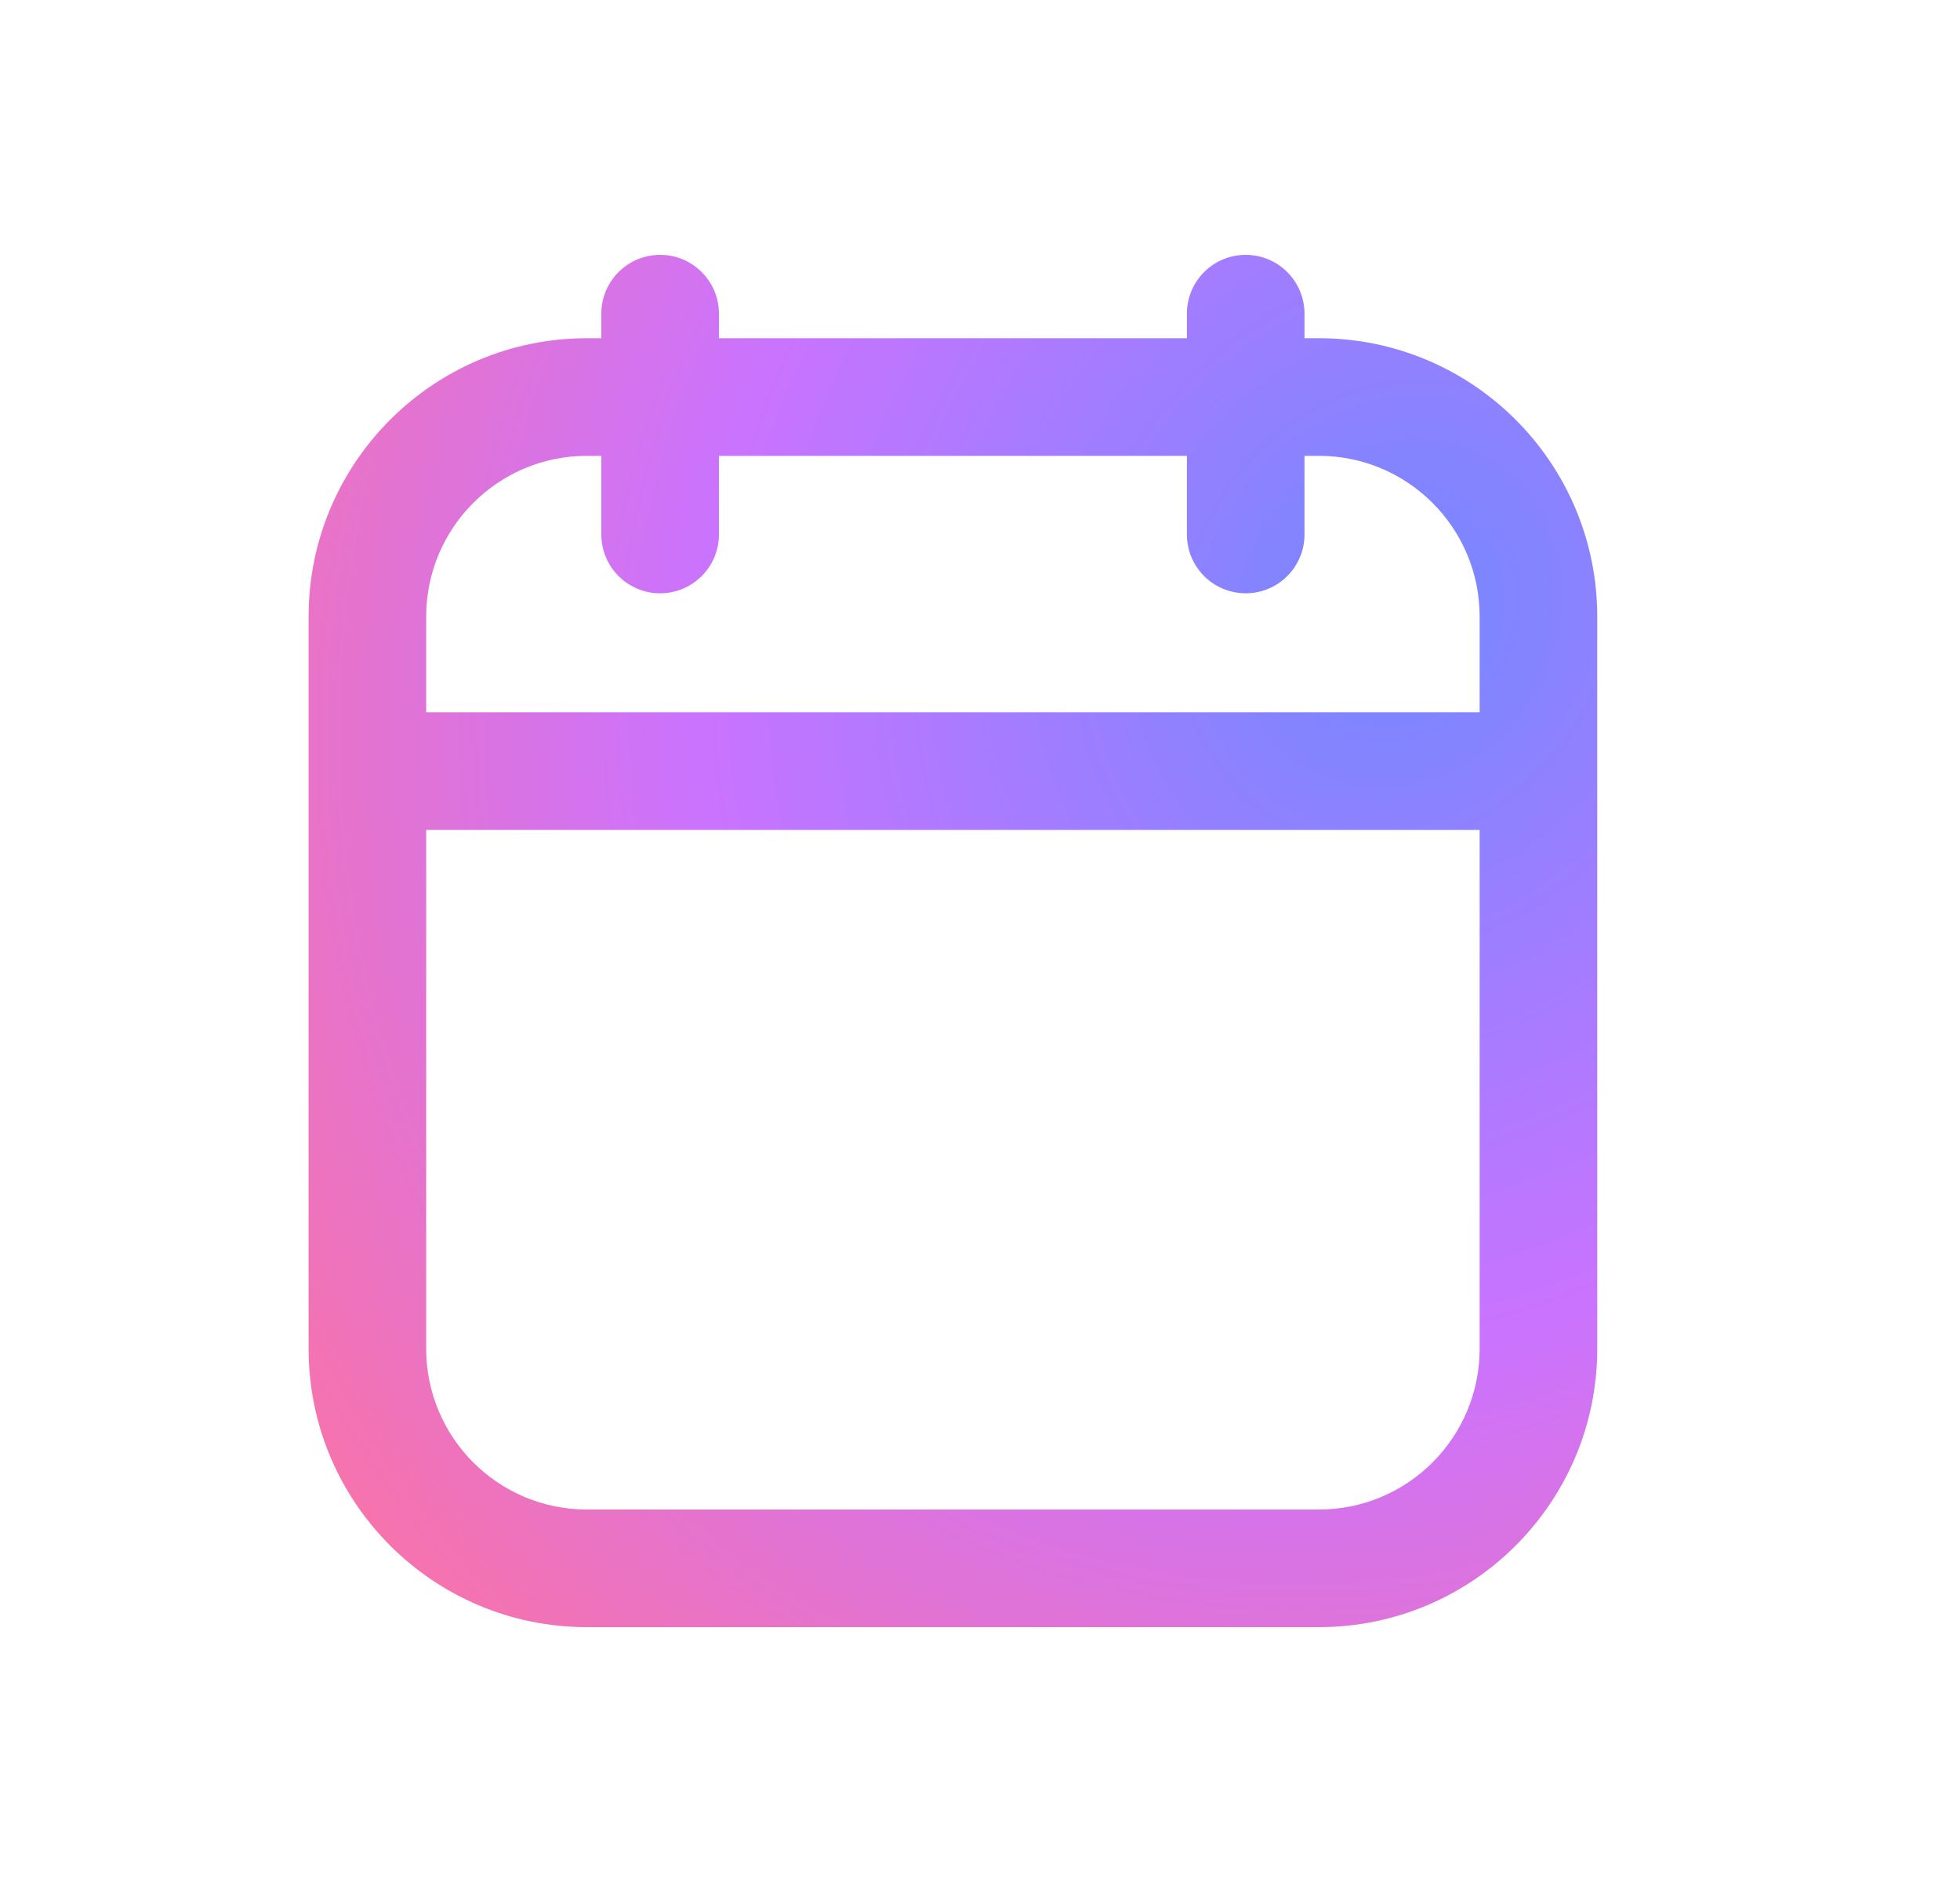
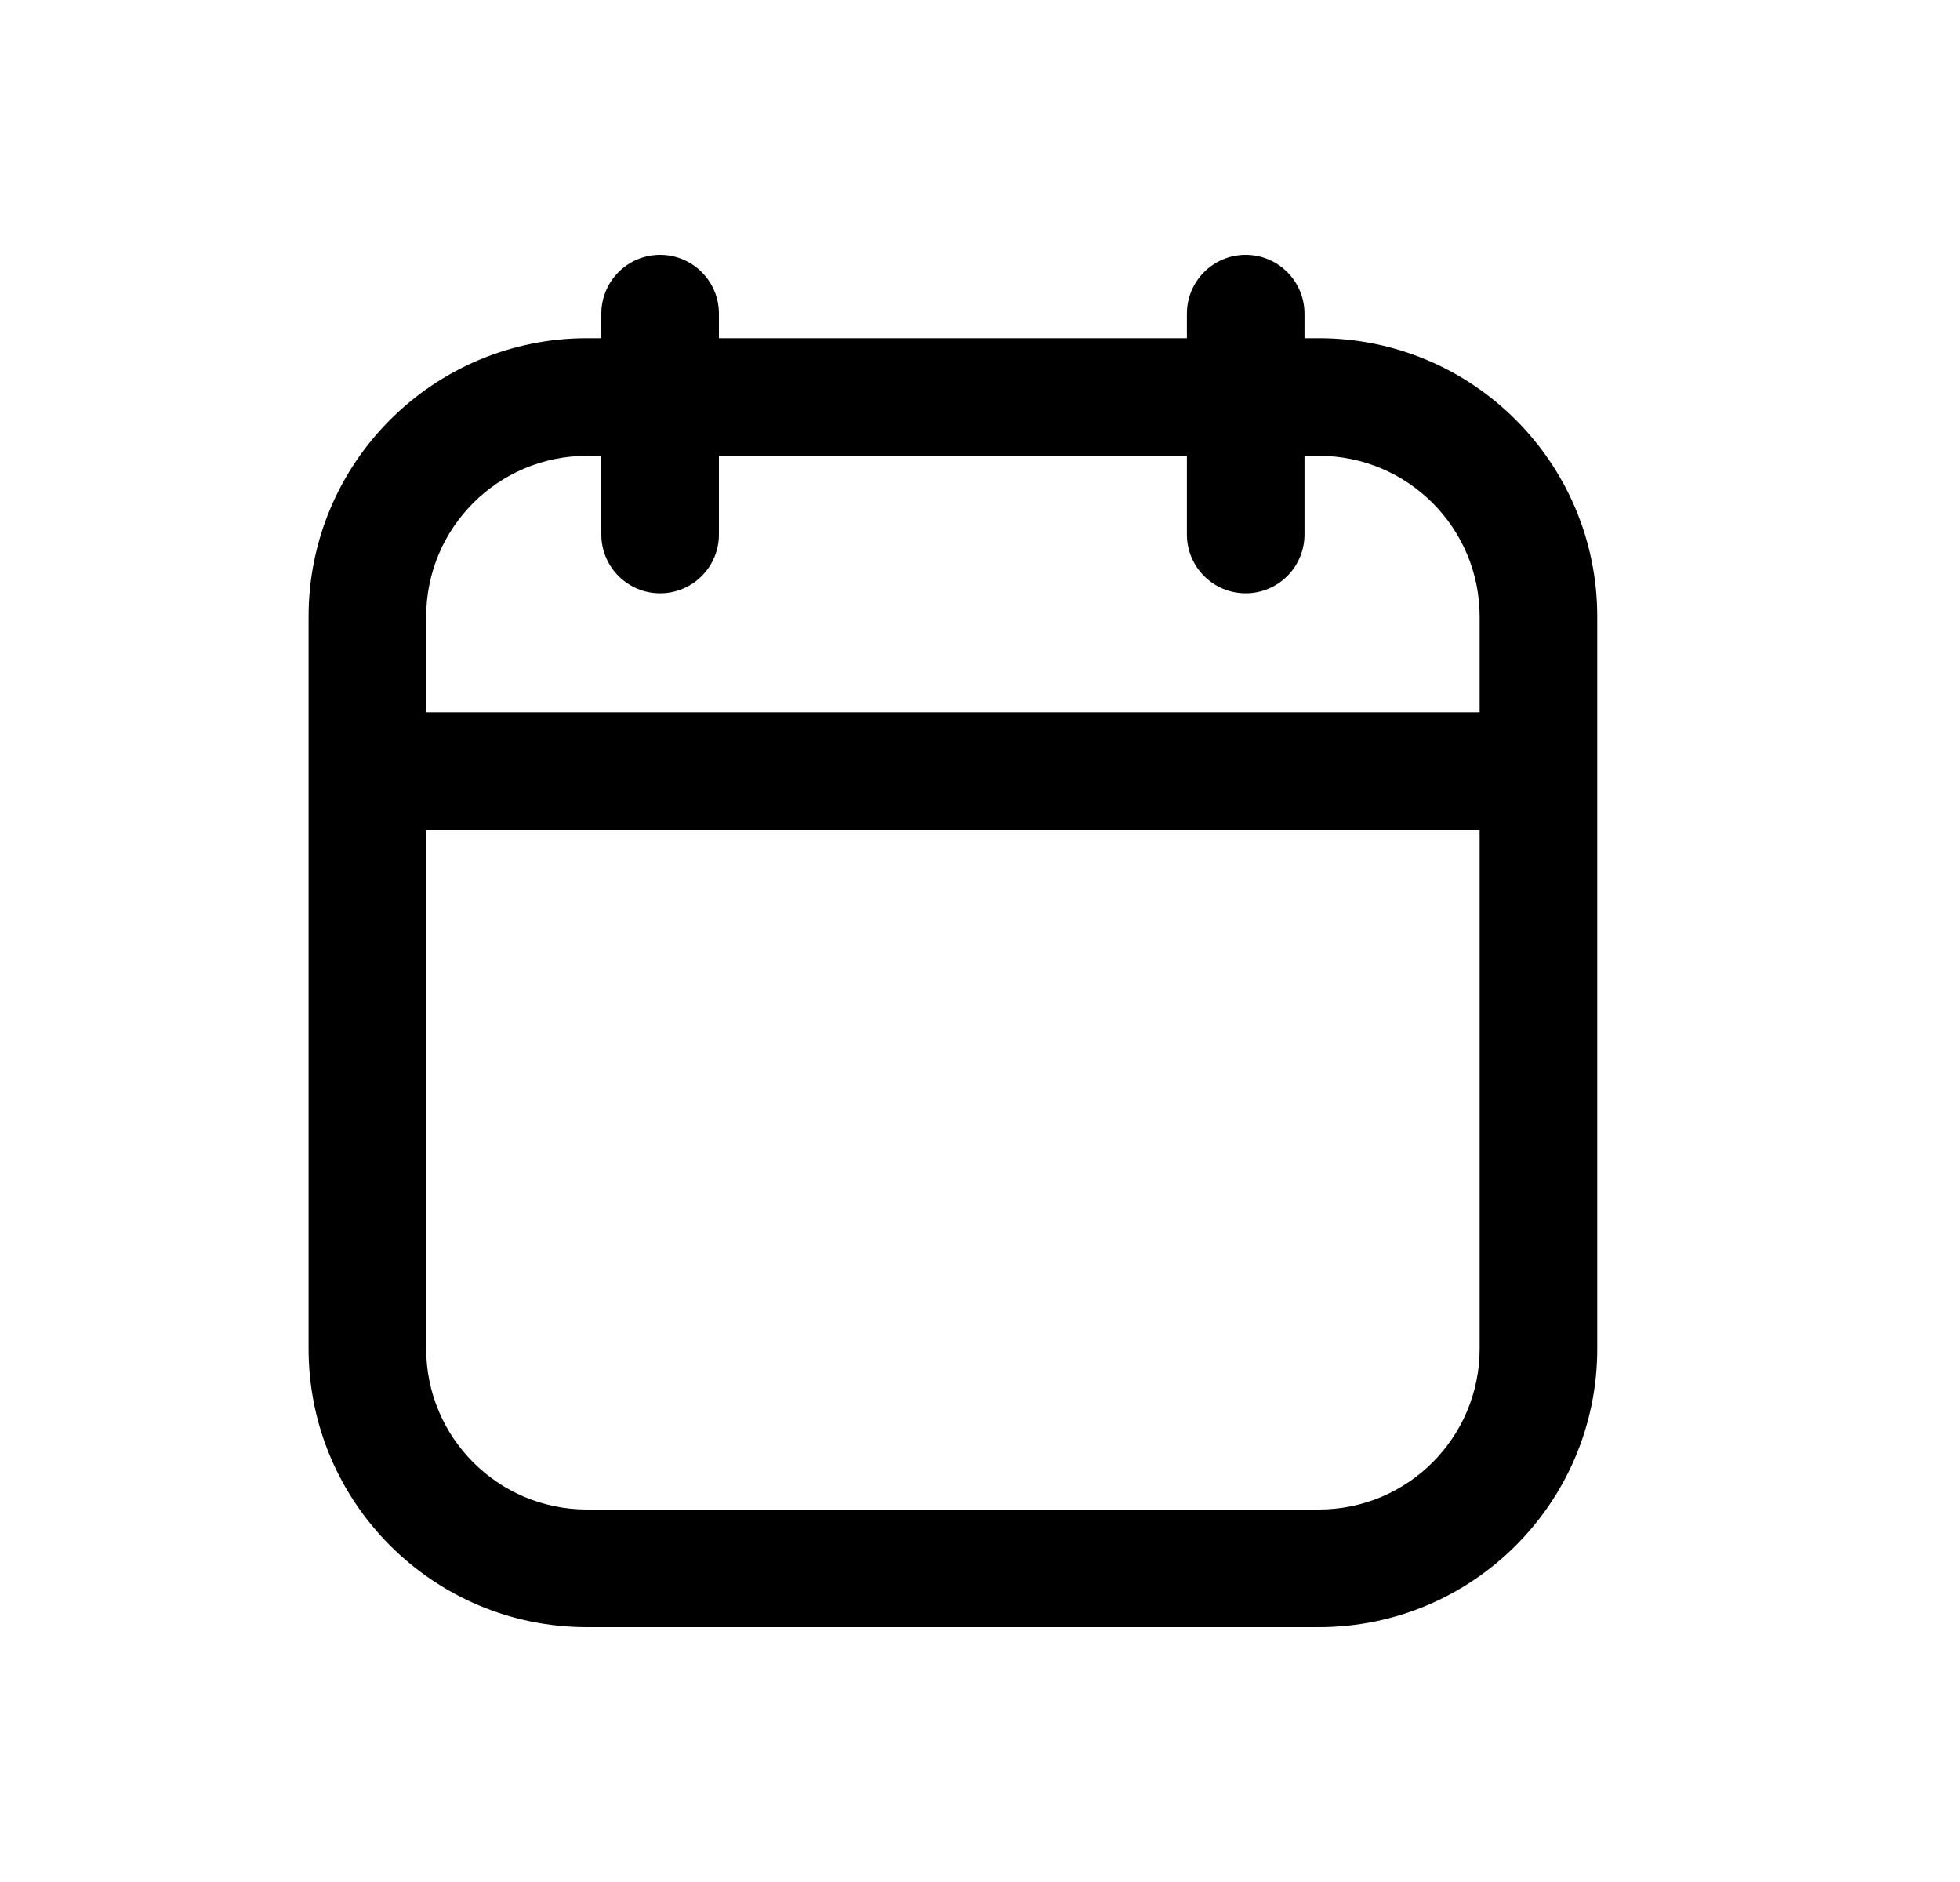
<svg xmlns="http://www.w3.org/2000/svg" width="25" height="24" viewBox="0 0 25 24" fill="none">
  <path d="M9.17 4C9.17 3.586 8.834 3.25 8.42 3.25C8.006 3.25 7.67 3.586 7.67 4H9.17ZM7.67 6.816C7.67 7.23 8.006 7.566 8.42 7.566C8.834 7.566 9.17 7.23 9.17 6.816H7.67ZM15.139 6.816C15.139 7.23 15.474 7.566 15.889 7.566C16.303 7.566 16.639 7.23 16.639 6.816H15.139ZM16.639 4C16.639 3.586 16.303 3.25 15.889 3.25C15.474 3.25 15.139 3.586 15.139 4H16.639ZM4.686 17.199L5.436 17.199L4.686 17.199ZM4.686 7.864L5.436 7.864V7.864H4.686ZM7.67 4V6.816H9.17V4H7.67ZM15.889 5.813H16.822V4.313H15.889V5.813ZM15.139 5.063V6.816H16.639V5.063H15.139ZM16.639 5.063V4H15.139V5.063H16.639ZM3.936 17.199C3.936 19.16 5.526 20.75 7.487 20.75V19.25C6.354 19.25 5.436 18.332 5.436 17.199L3.936 17.199ZM18.873 17.199C18.873 18.332 17.955 19.25 16.822 19.25V20.75C18.783 20.75 20.373 19.16 20.373 17.199H18.873ZM20.373 7.864C20.373 5.903 18.783 4.313 16.822 4.313V5.813C17.955 5.813 18.873 6.731 18.873 7.864H20.373ZM5.436 7.864C5.436 6.731 6.354 5.813 7.487 5.813V4.313C5.526 4.313 3.936 5.903 3.936 7.864H5.436ZM4.686 10.583H19.623V9.083H4.686V10.583ZM18.873 7.864V17.199H20.373V7.864H18.873ZM5.436 17.199L5.436 7.864L3.936 7.864L3.936 17.199L5.436 17.199ZM7.487 5.813H15.889V4.313H7.487V5.813ZM16.822 19.25H7.487V20.75H16.822V19.25Z" fill="url(#paint0_radial_0_2315)" />
  <defs>
    <radialGradient id="paint0_radial_0_2315" cx="0" cy="0" r="1" gradientUnits="userSpaceOnUse" gradientTransform="translate(17.917 7.85641) rotate(123.966) scale(19.3907 17.2515)">
-       <stop stop-color="#7388FF" />
-       <stop offset="0.503" stop-color="#CA73FF" />
-       <stop offset="1" stop-color="#FF739D" />
+       <stop stopColor="#7388FF" />
+       <stop offset="0.503" stopColor="#CA73FF" />
+       <stop offset="1" stopColor="#FF739D" />
    </radialGradient>
  </defs>
</svg>
